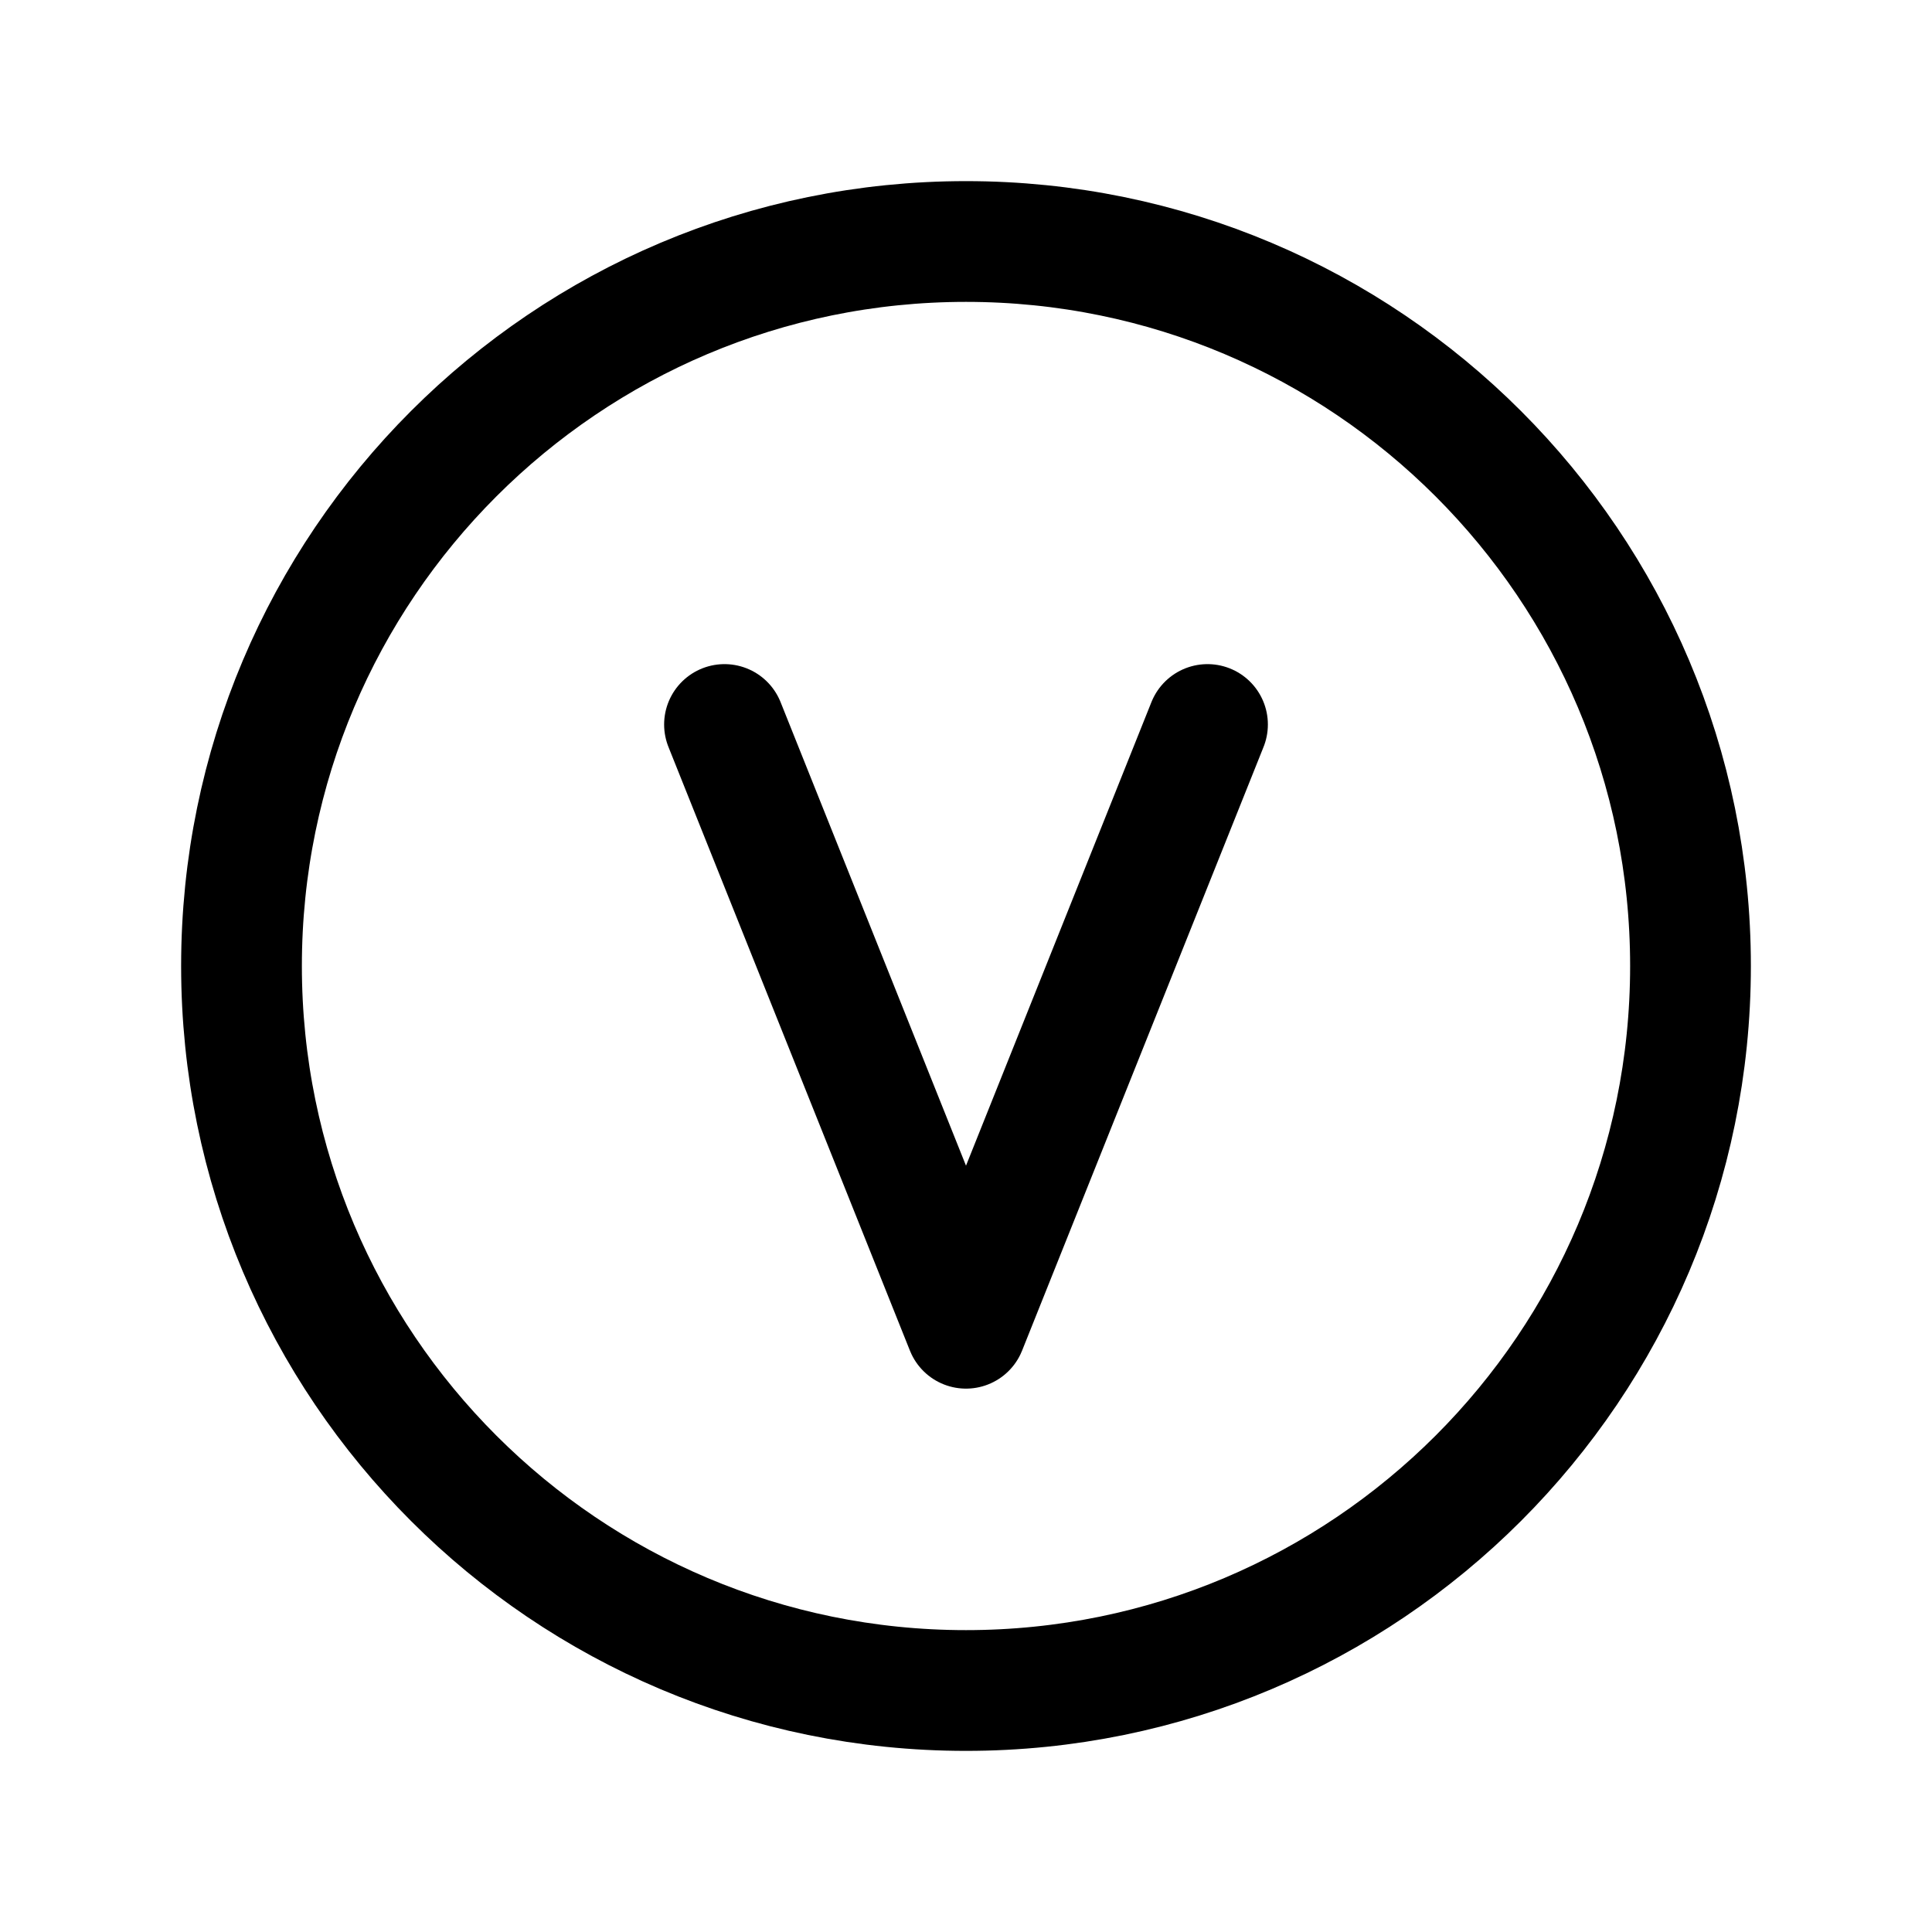
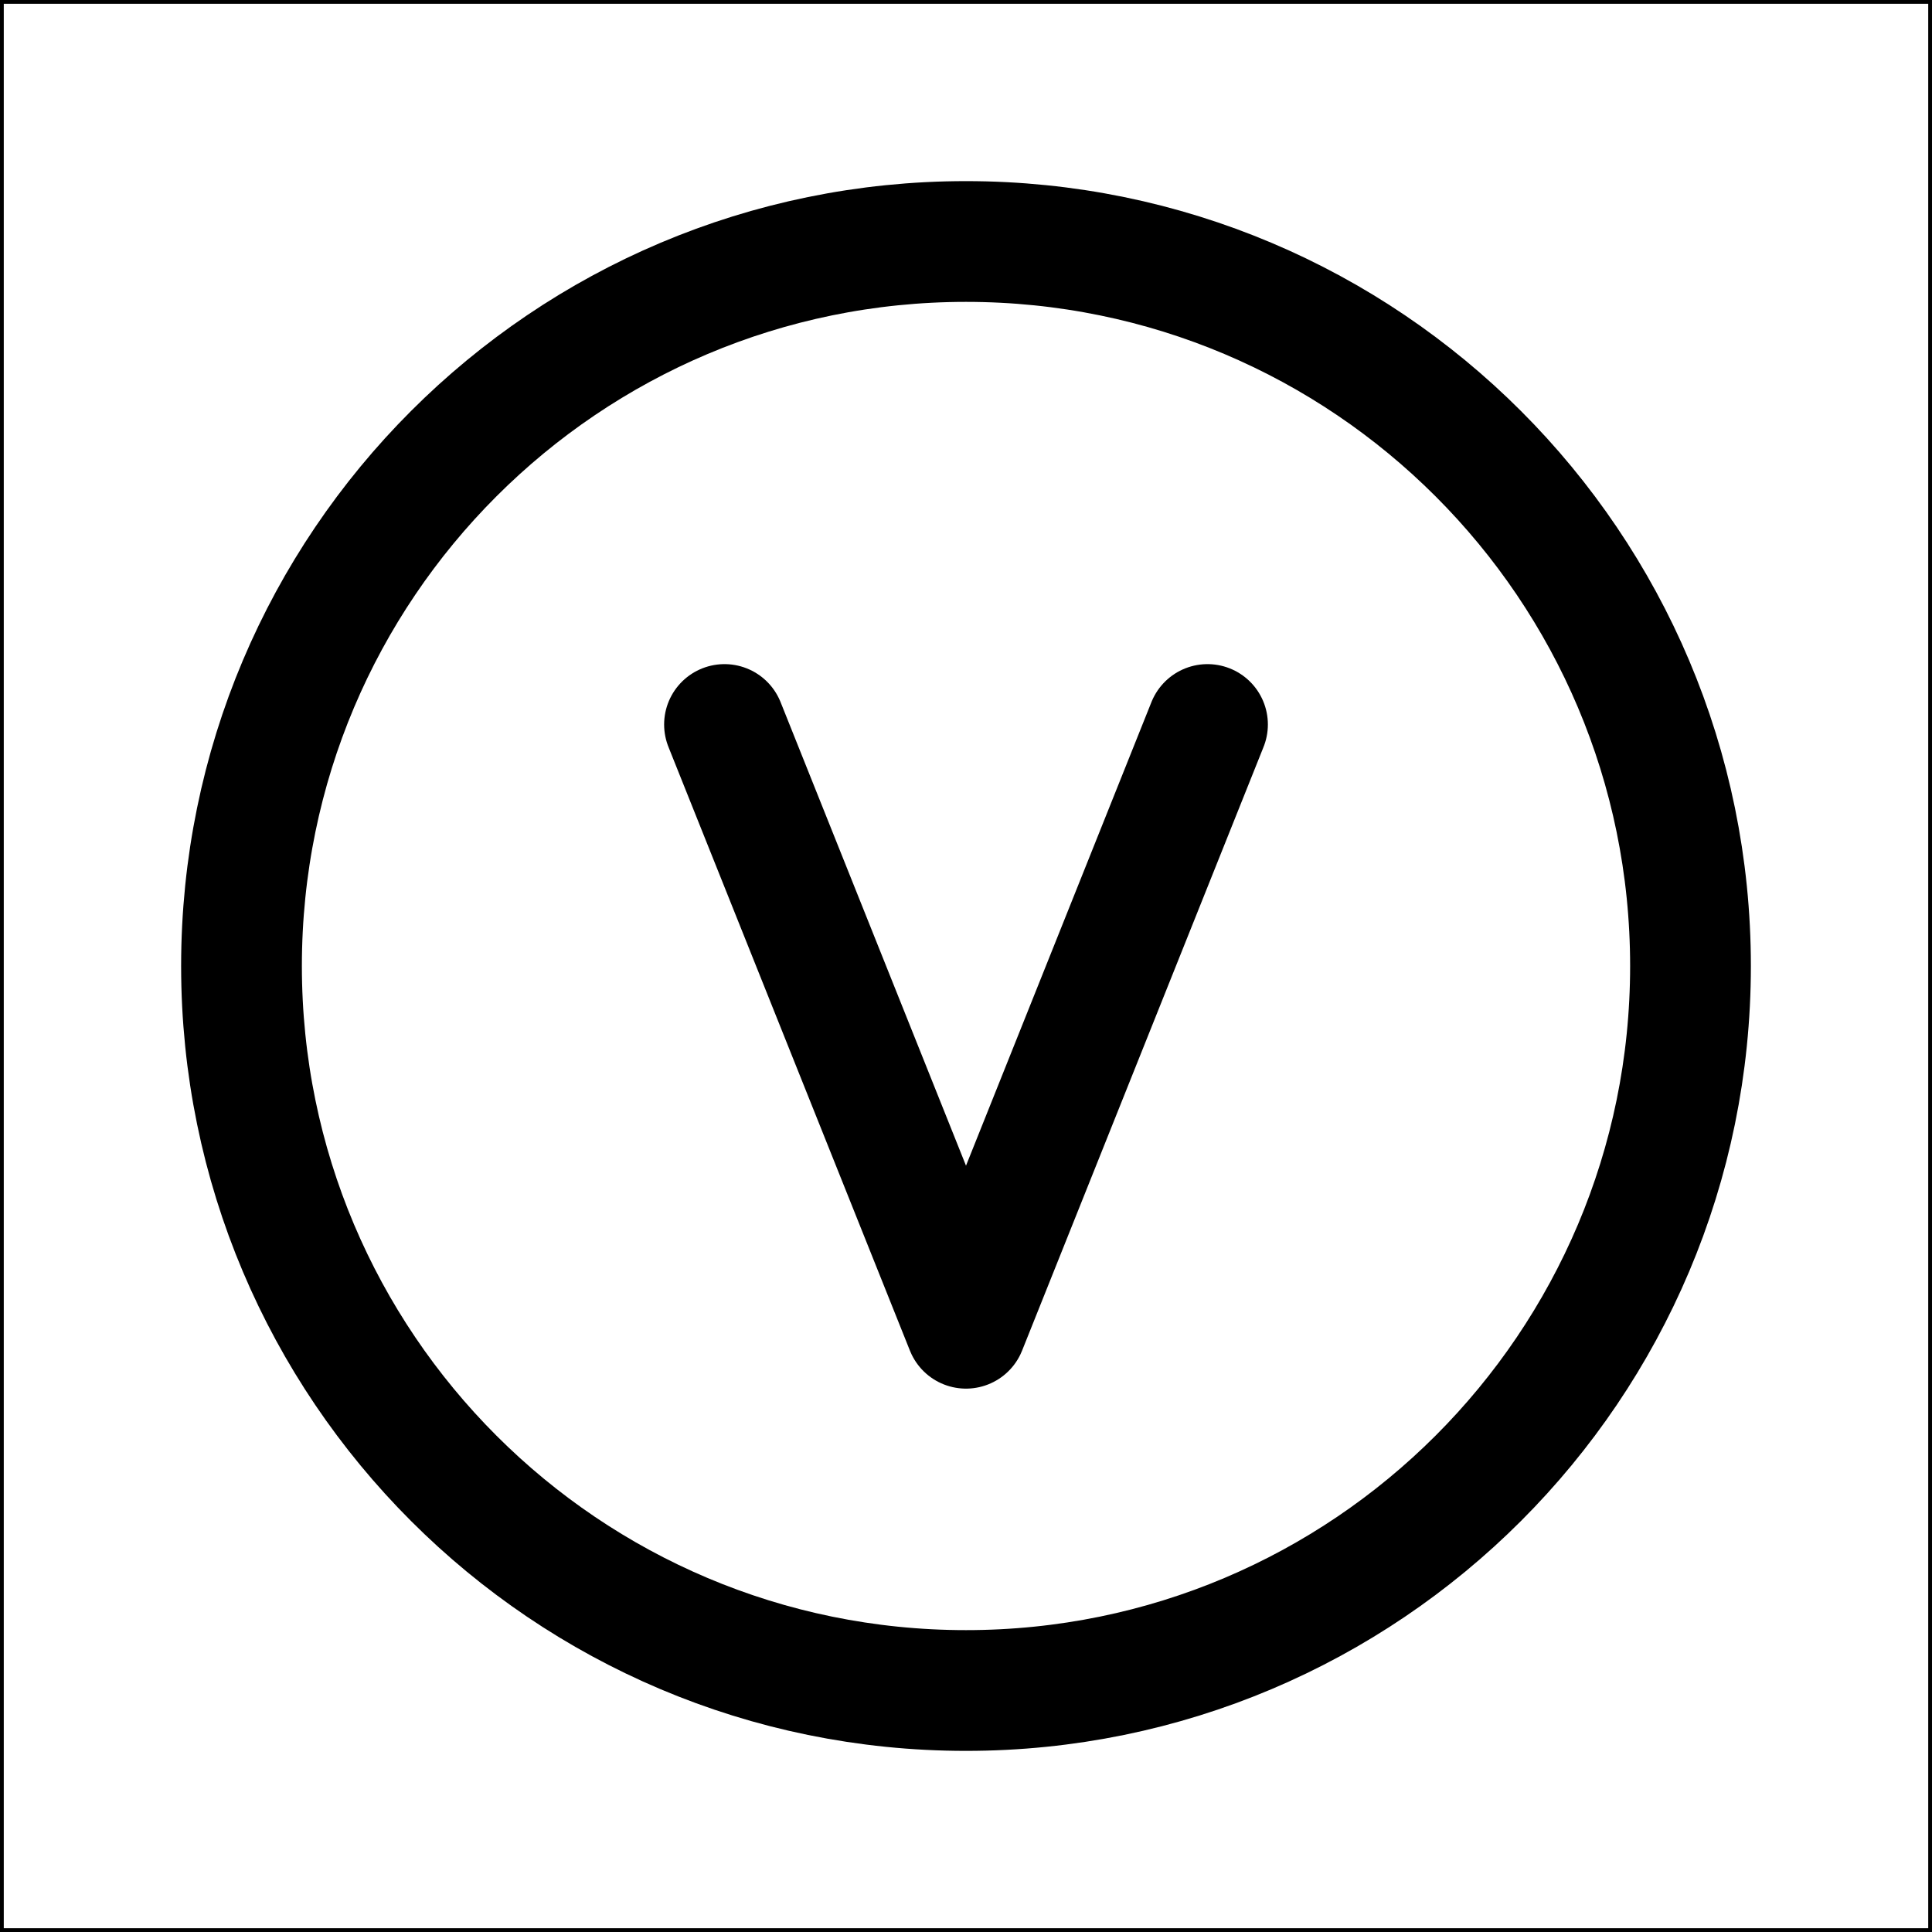
<svg xmlns="http://www.w3.org/2000/svg" viewBox="0 0 256 256">
-   <rect width="256" height="256" fill="none" />
+   <rect width="256" height="256" fill="none" stroke="currentColor" />
  <circle cx="128" cy="128" r="96" fill="none" stroke="currentColor" stroke-linecap="round" stroke-linejoin="round" stroke-width="16" />
  <polyline points="160 96 128 176 96 96" fill="none" stroke="currentColor" stroke-linecap="round" stroke-linejoin="round" stroke-width="16" />
</svg>
